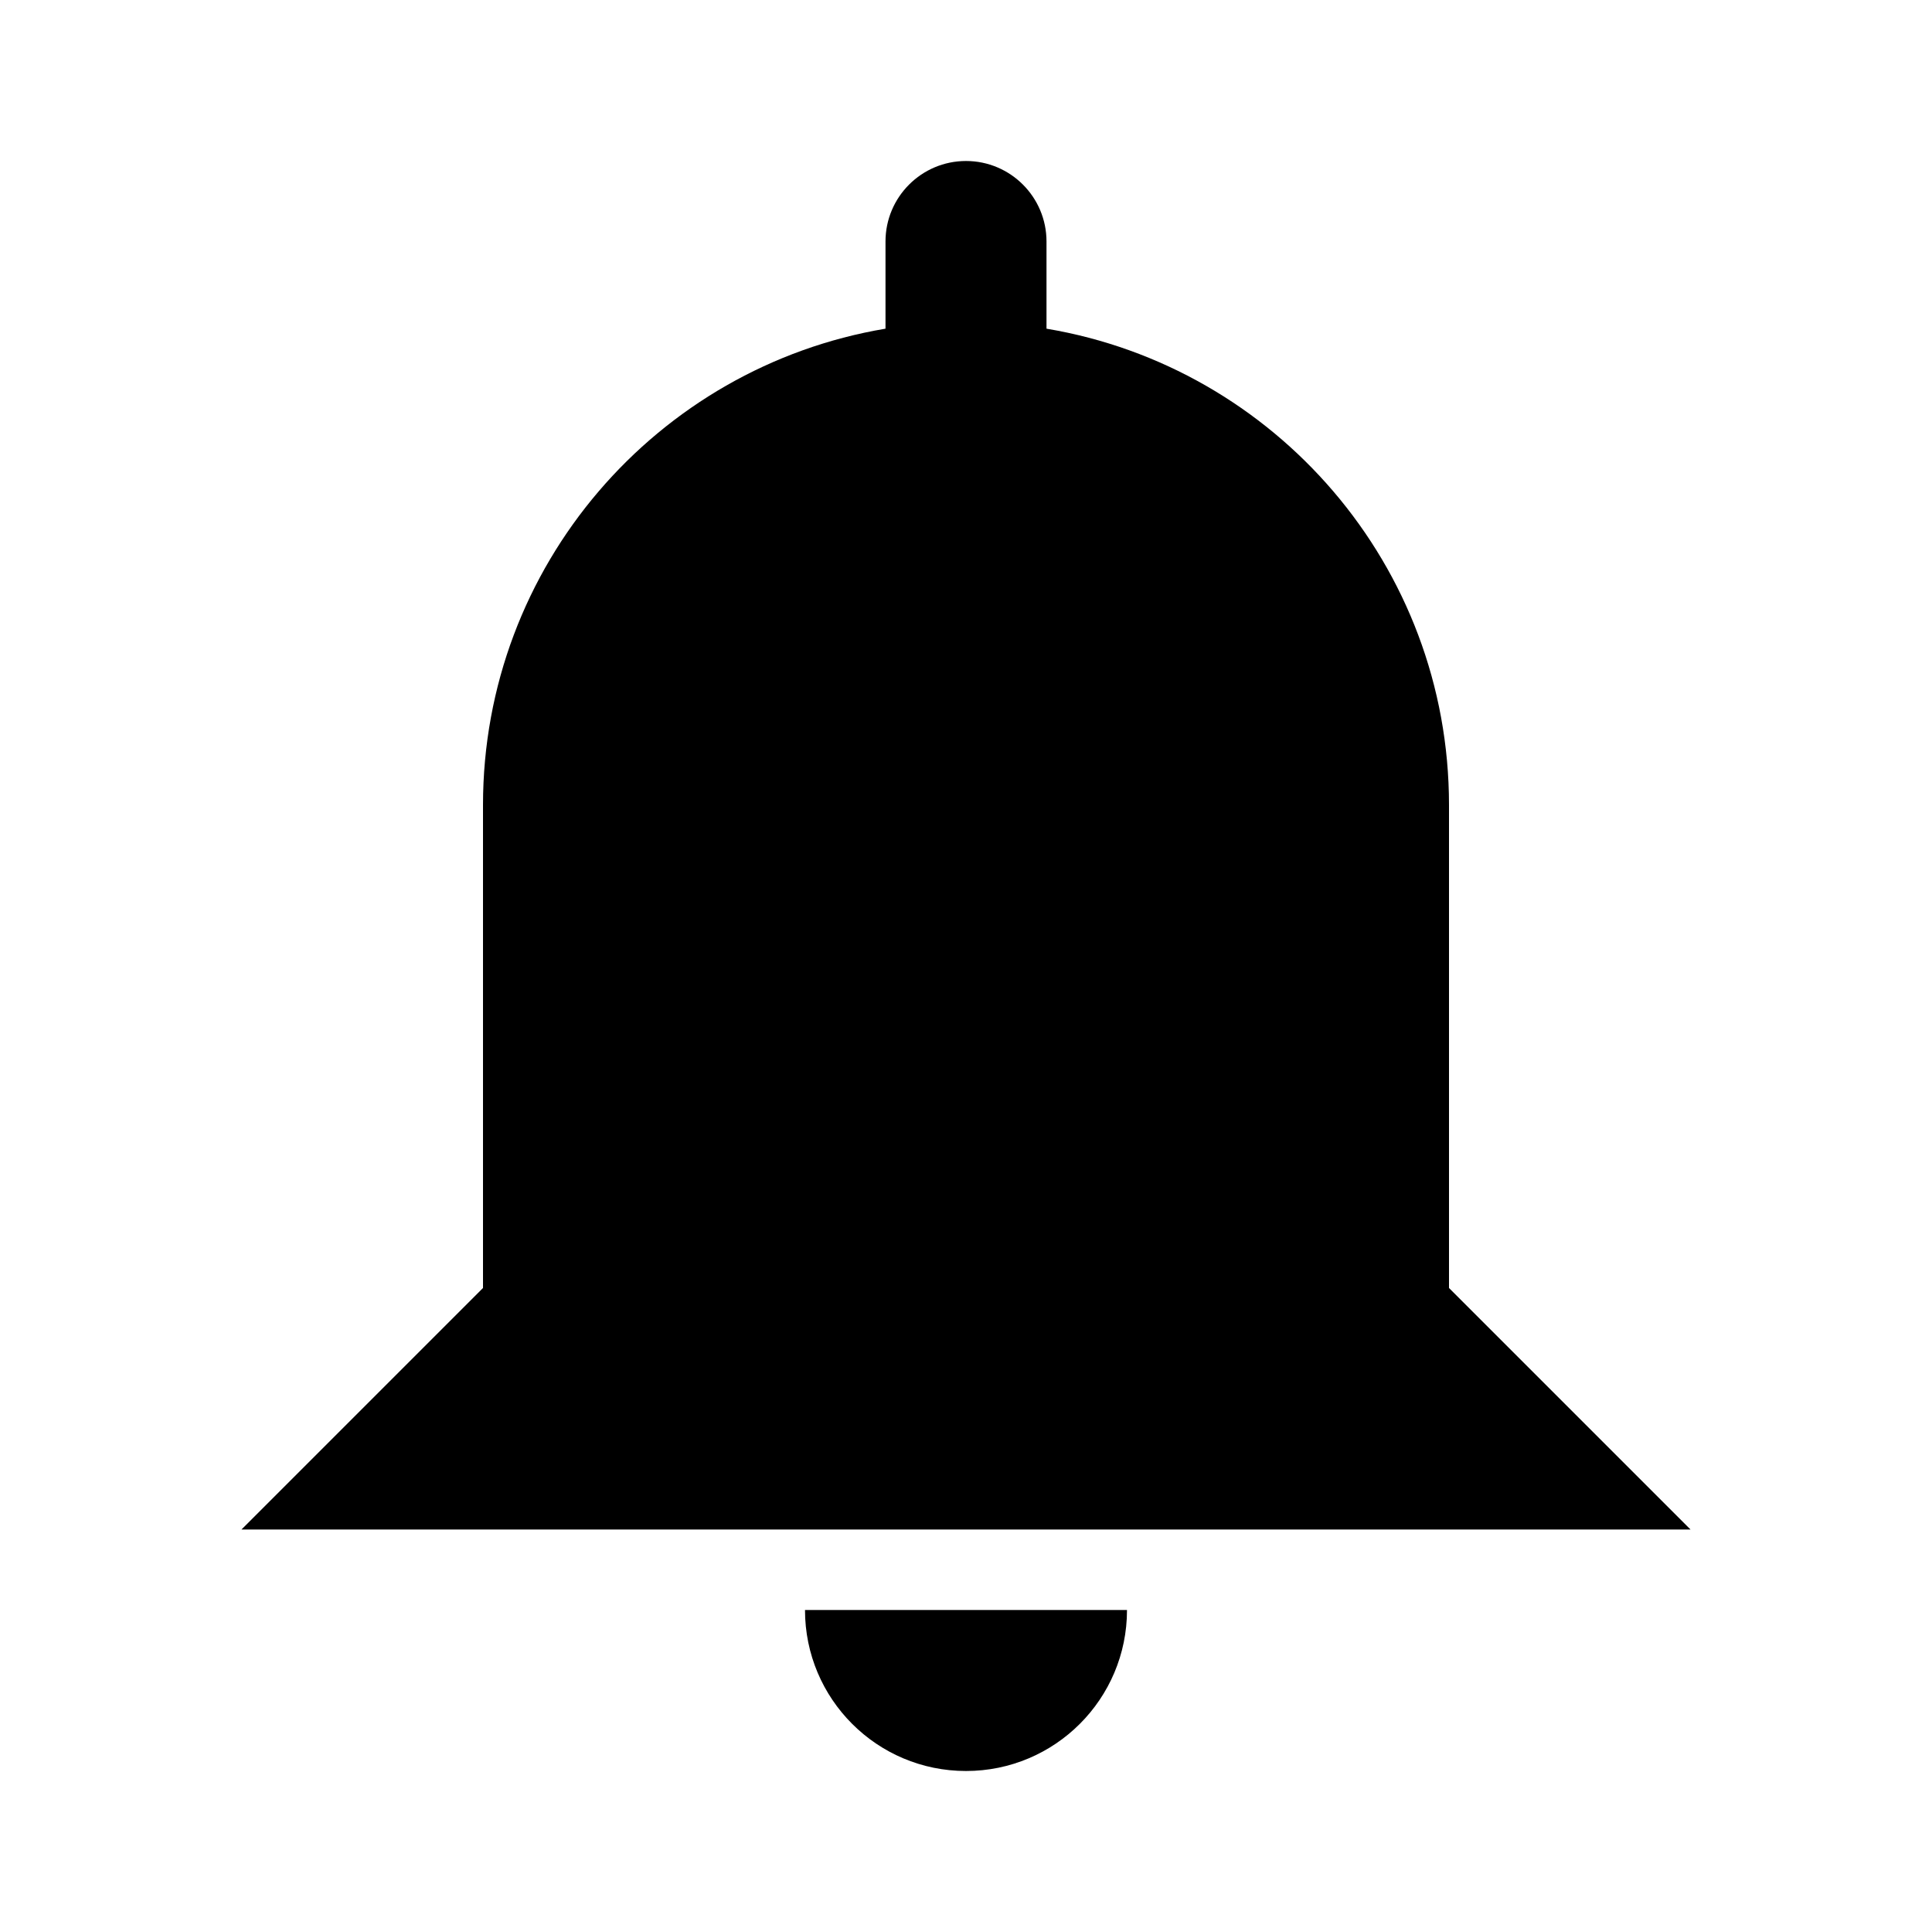
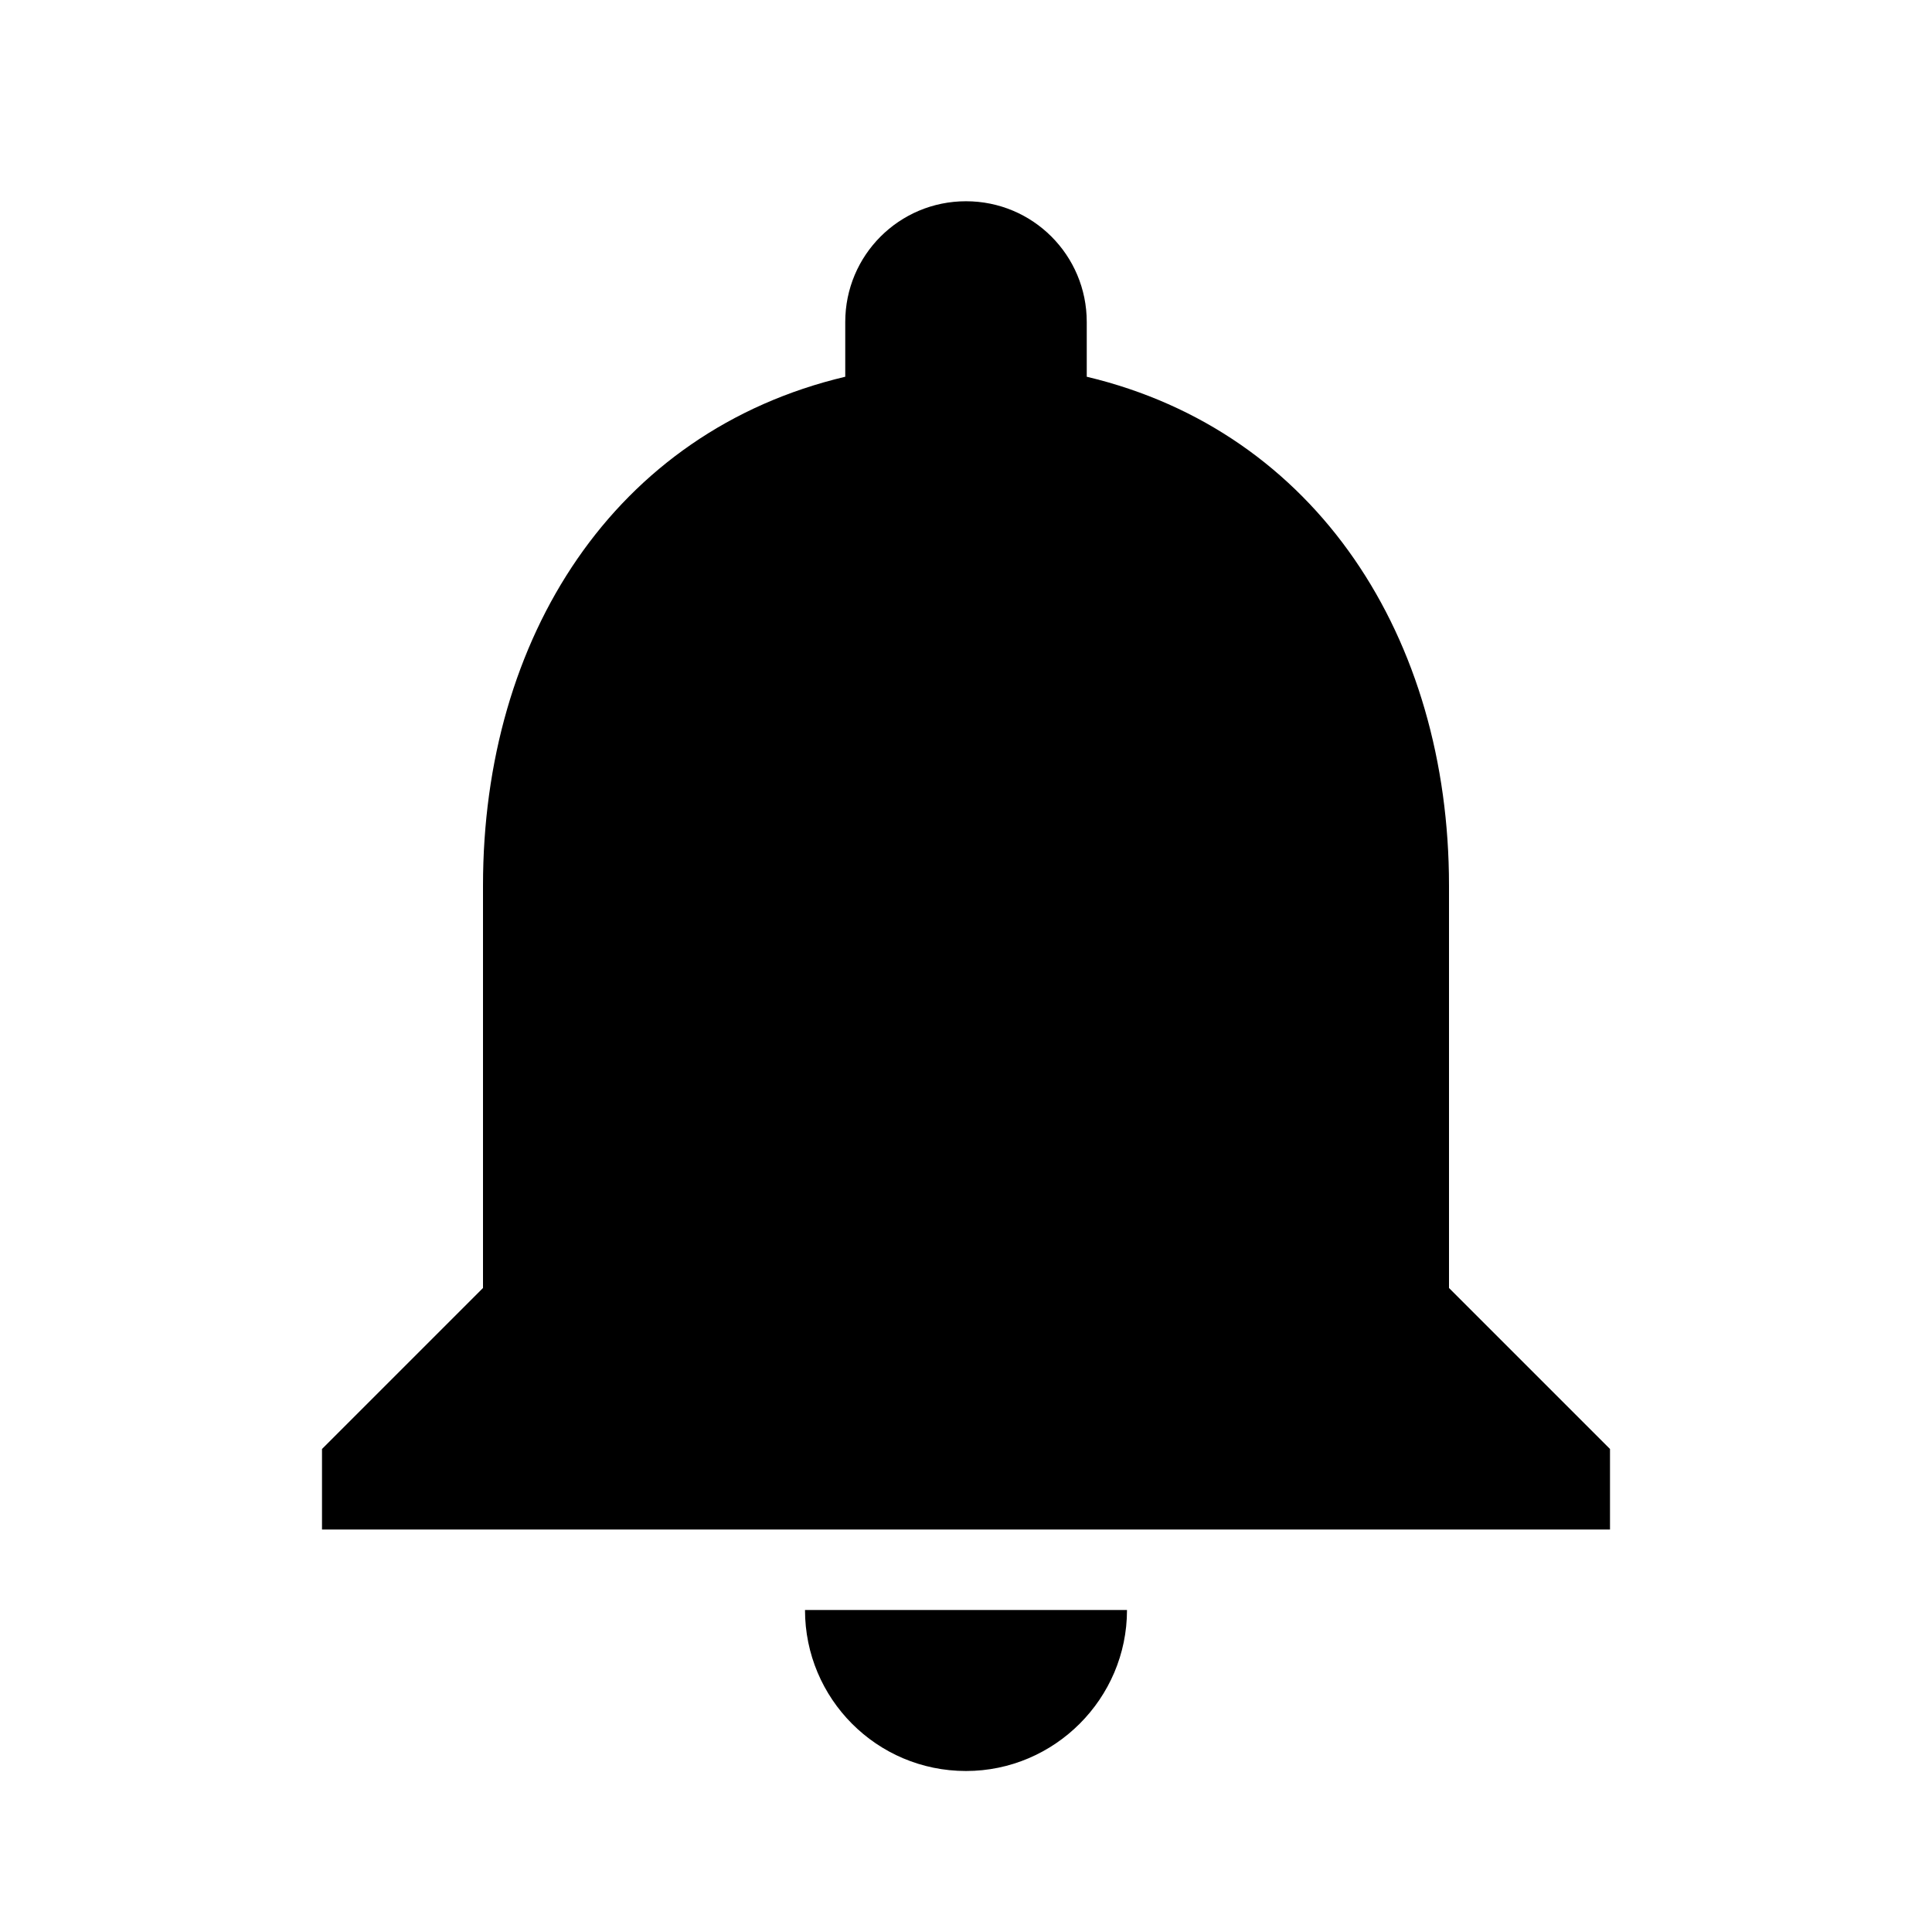
<svg xmlns="http://www.w3.org/2000/svg" version="1.1" baseProfile="full" width="24" height="24" viewBox="0 0 24.00 24.00" enable-background="new 0 0 24.00 24.00" xml:space="preserve">
-   <path fill="#000000" fill-opacity="1" stroke-width="0.2" stroke-linejoin="round" d="M 14,20C 14,21.105 13.105,22 12,22C 10.895,22 10,21.105 10,20L 14,20 Z M 12,2C 12.552,2 13,2.448 13,3L 13,4.083C 15.838,4.559 18,7.027 18,10L 18,16L 21,19L 3,19L 6,16L 6,10C 6,7.027 8.162,4.559 11,4.083L 11,3C 11,2.448 11.448,2 12,2 Z " />
+   <path fill="#000000" fill-opacity="1" stroke-width="1.333" stroke-linejoin="miter" d="M 12,22C 13.1,22 14,21.1 14,20L 10,20C 10,21.1 10.89,22 12,22 Z M 18,16L 18,11C 18,7.93 16.36,5.36 13.5,4.68L 13.5,4C 13.5,3.17 12.83,2.5 12,2.5C 11.17,2.5 10.5,3.17 10.5,4L 10.5,4.68C 7.63,5.36 6,7.92 6,11L 6,16L 4,18L 4,19L 20,19L 20,18L 18,16 Z " />
</svg>
